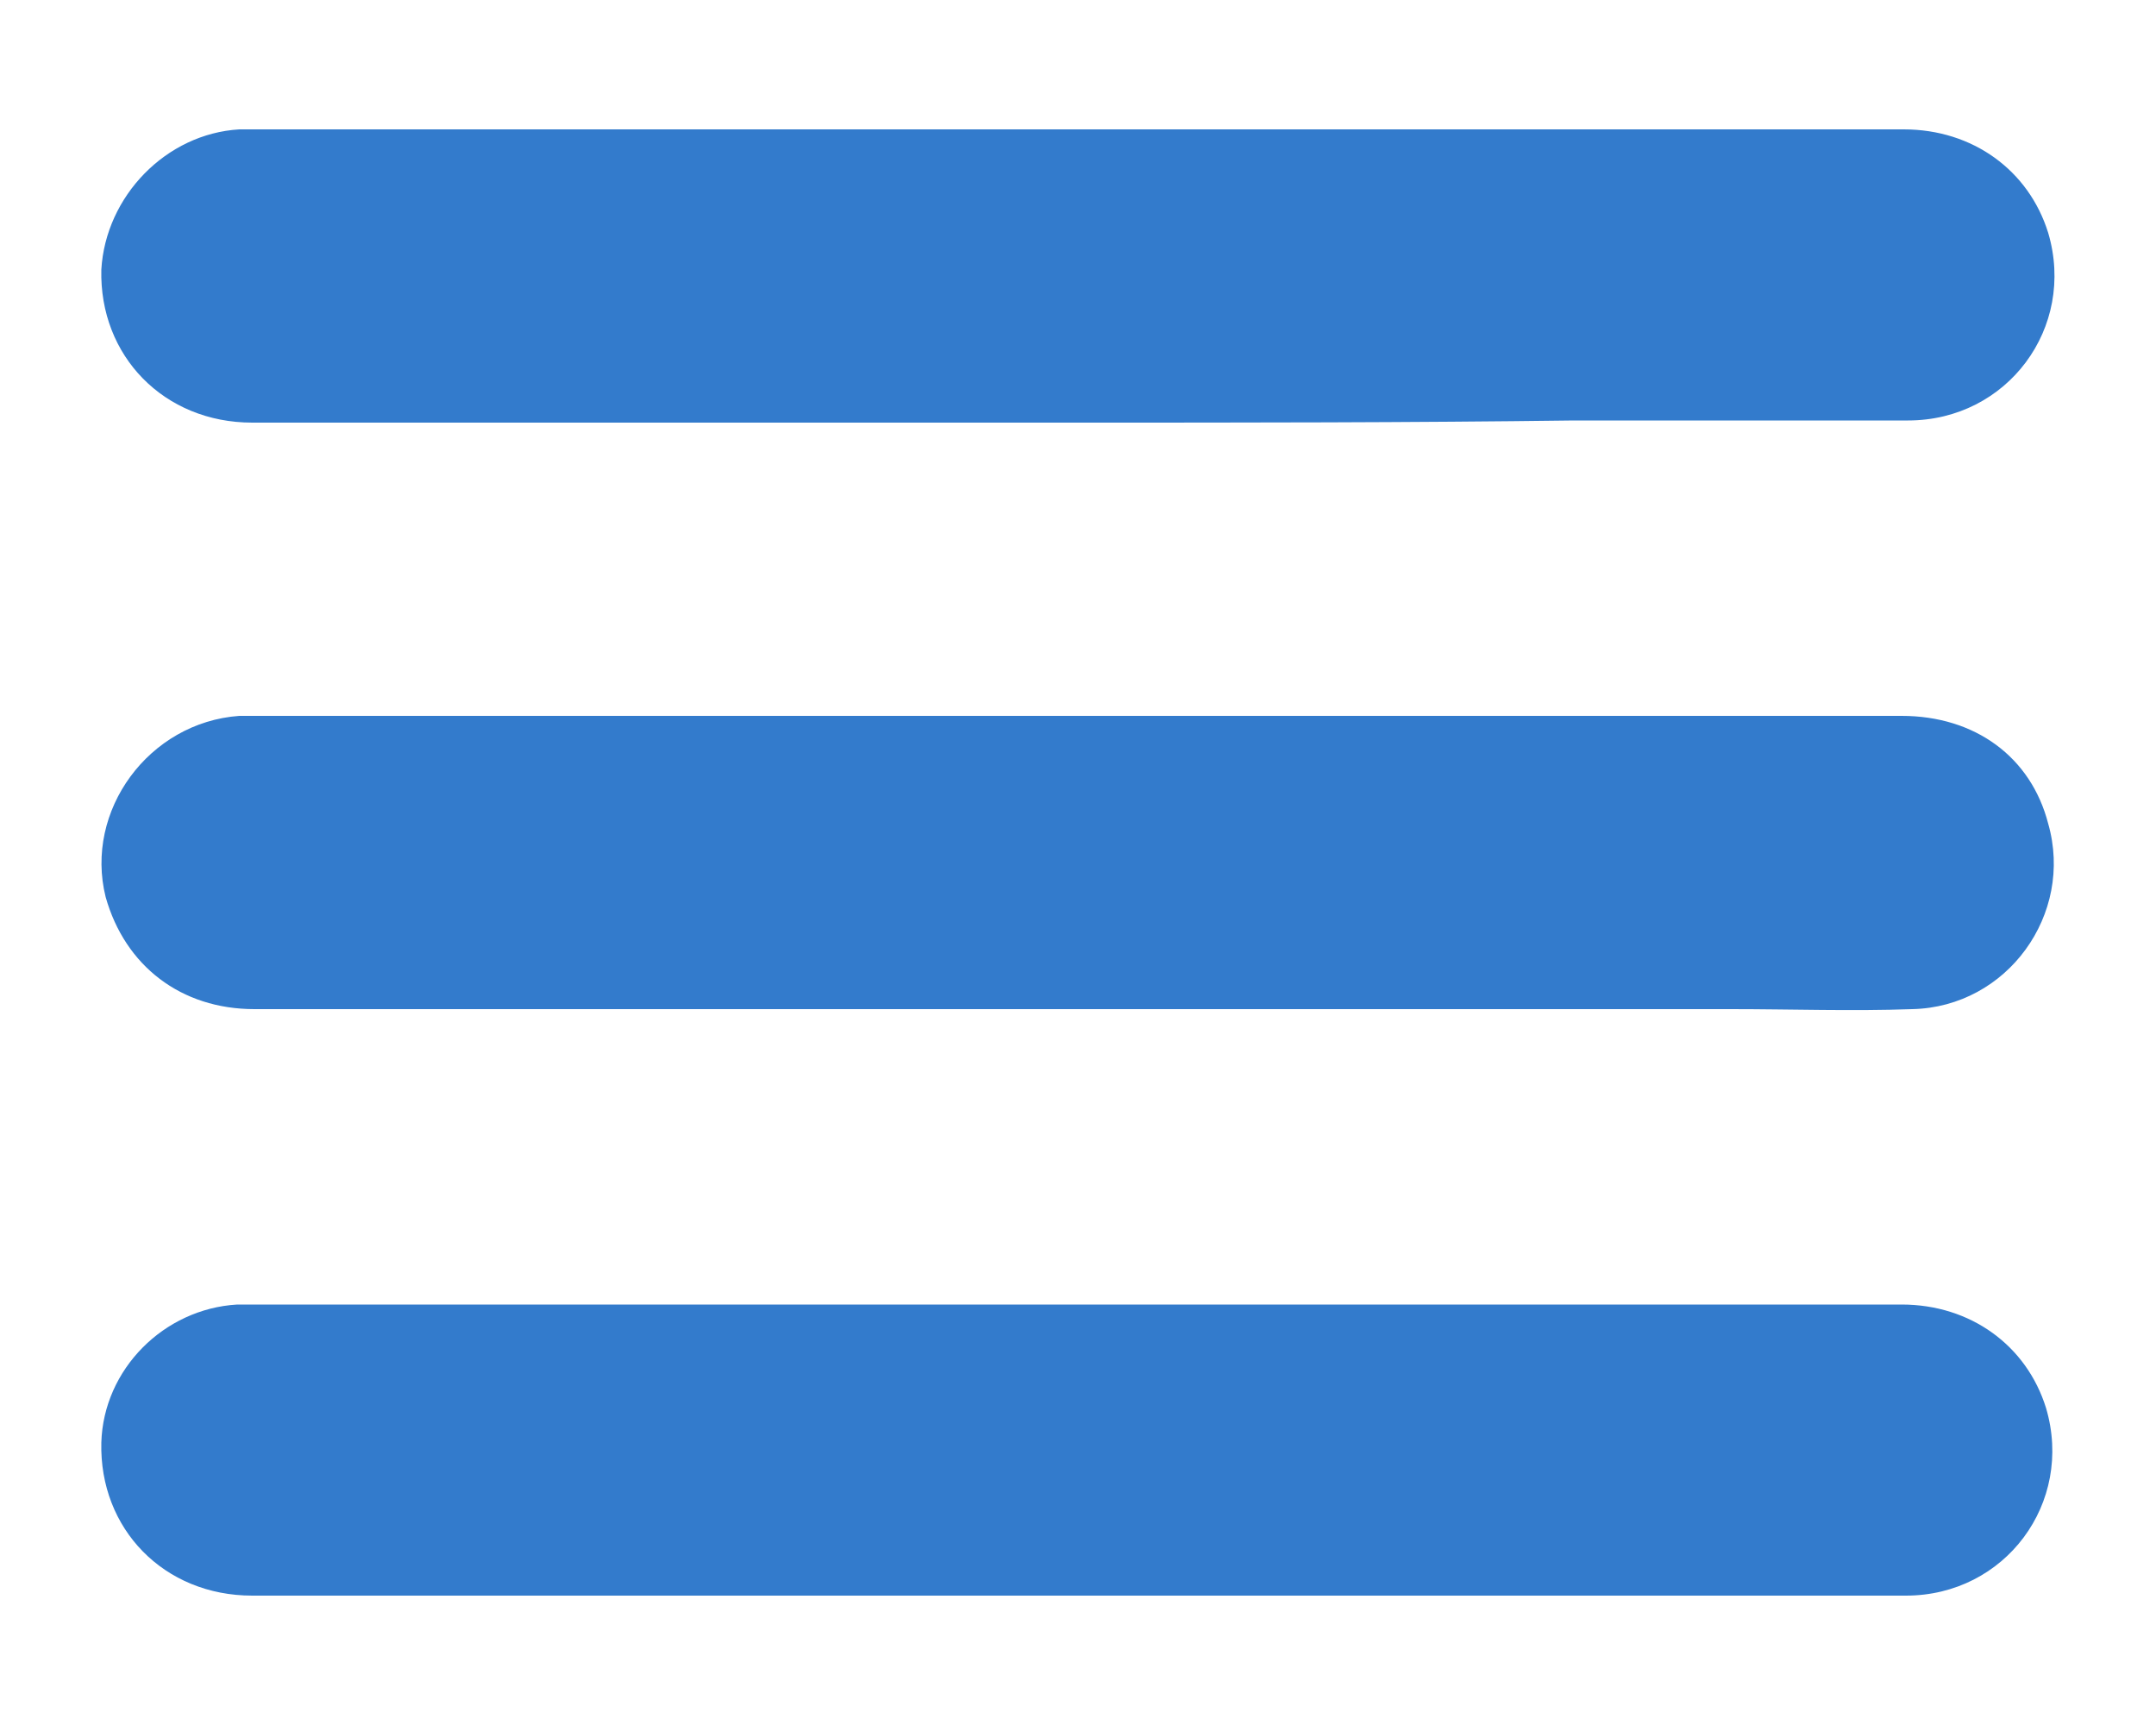
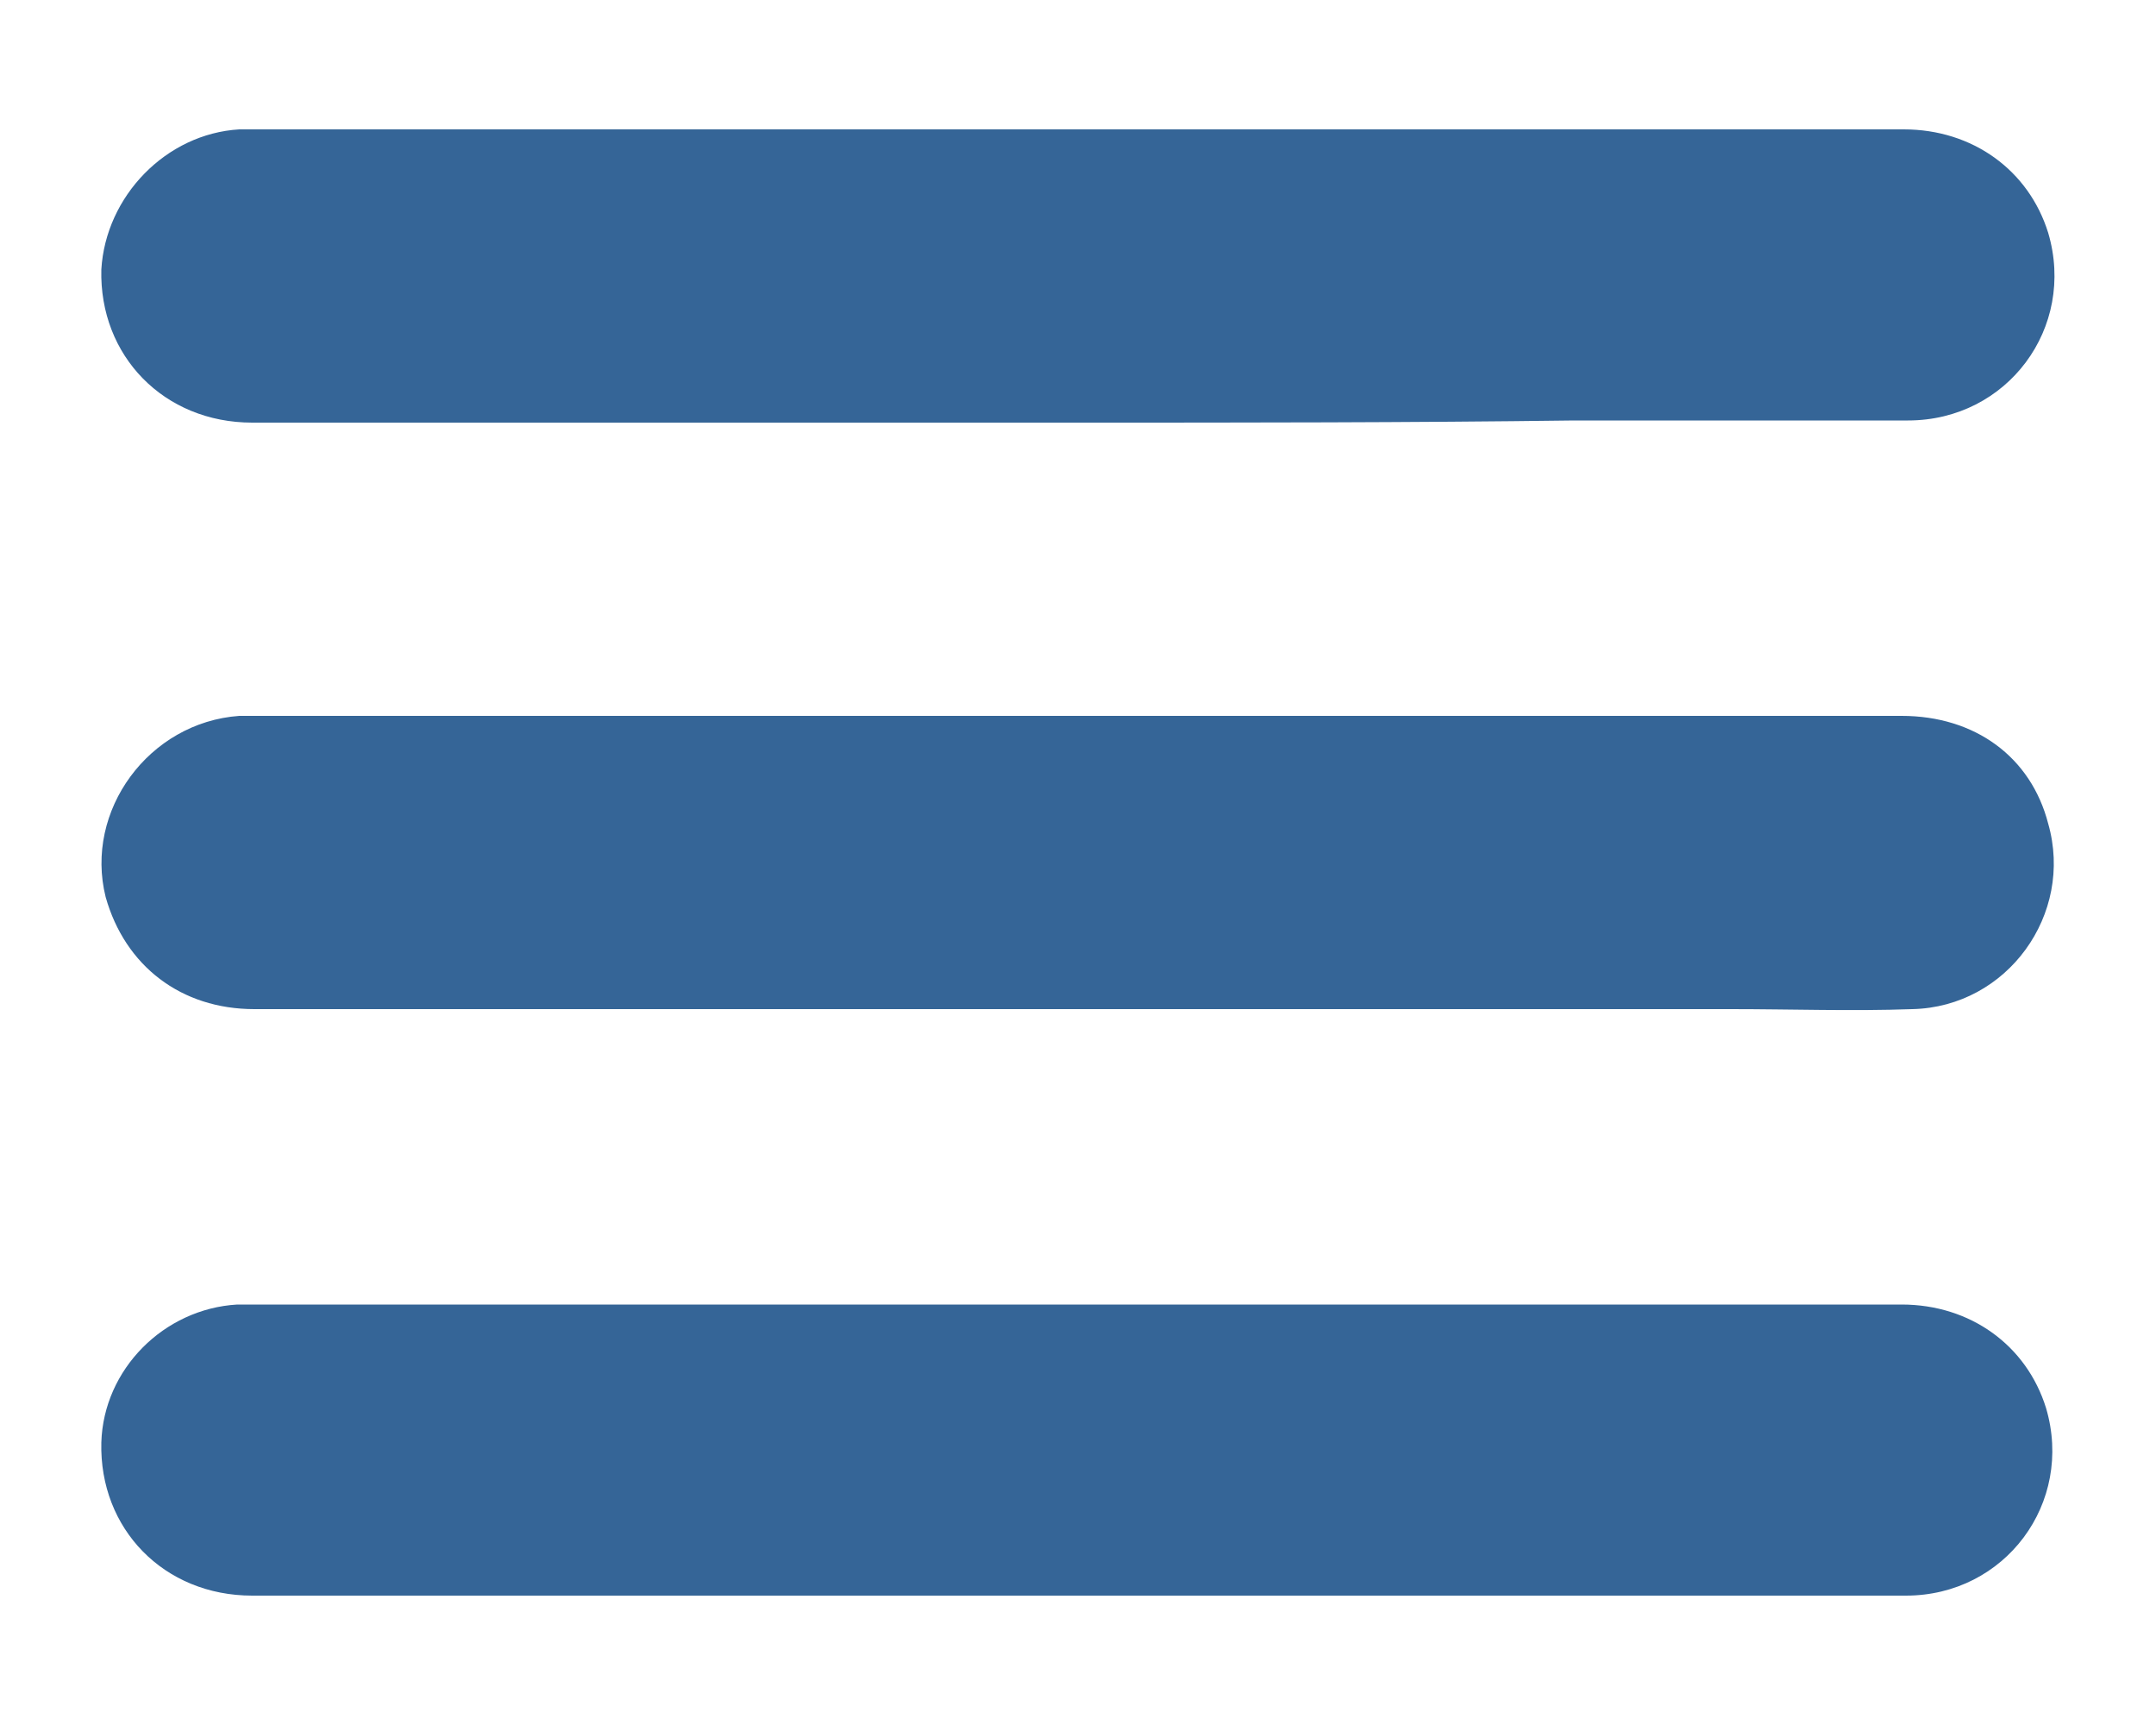
<svg xmlns="http://www.w3.org/2000/svg" version="1.1" id="Layer_1" x="0px" y="0px" width="100px" height="80px" viewBox="0 0 100 80" style="enable-background:new 0 0 100 80;" xml:space="preserve">
  <style type="text/css">
- 	.st0{fill:#337BCC;}
+ 	.st0{fill:#356597;}
</style>
  <g>
    <path class="st0" d="M50,19.6c-12.8,0-25.5,0-38.3,0c-4.1,0-7.1-3.1-7-7.1c0.2-3.4,3-6.3,6.4-6.5c0.2,0,0.4,0,0.6,0   c25.5,0,51.1,0,76.6,0c3.2,0,5.8,1.9,6.7,4.8c1.3,4.4-1.9,8.7-6.5,8.7c-5.2,0-10.3,0-15.5,0C65.4,19.6,57.7,19.6,50,19.6z" />
    <path class="st0" d="M50,46.8c-12.7,0-25.5,0-38.2,0c-3.4,0-6-2-6.9-5.2c-1-4,2-8.1,6.2-8.4c0.2,0,0.4,0,0.6,0c25.5,0,51,0,76.5,0   c3.4,0,6,1.9,6.8,5c1.2,4.2-1.9,8.5-6.3,8.6c-2.8,0.1-5.6,0-8.4,0C70.2,46.8,60.1,46.8,50,46.8z" />
    <path class="st0" d="M50,74c-12.8,0-25.5,0-38.3,0c-4.1,0-7.1-3.1-7-7.1c0.1-3.4,2.9-6.2,6.3-6.4c0.2,0,0.4,0,0.6,0   c25.5,0,51.1,0,76.6,0c3.2,0,5.8,1.9,6.7,4.8c1.3,4.4-1.9,8.7-6.5,8.7c-5.2,0-10.3,0-15.5,0C65.4,74,57.7,74,50,74z" />
  </g>
</svg>
